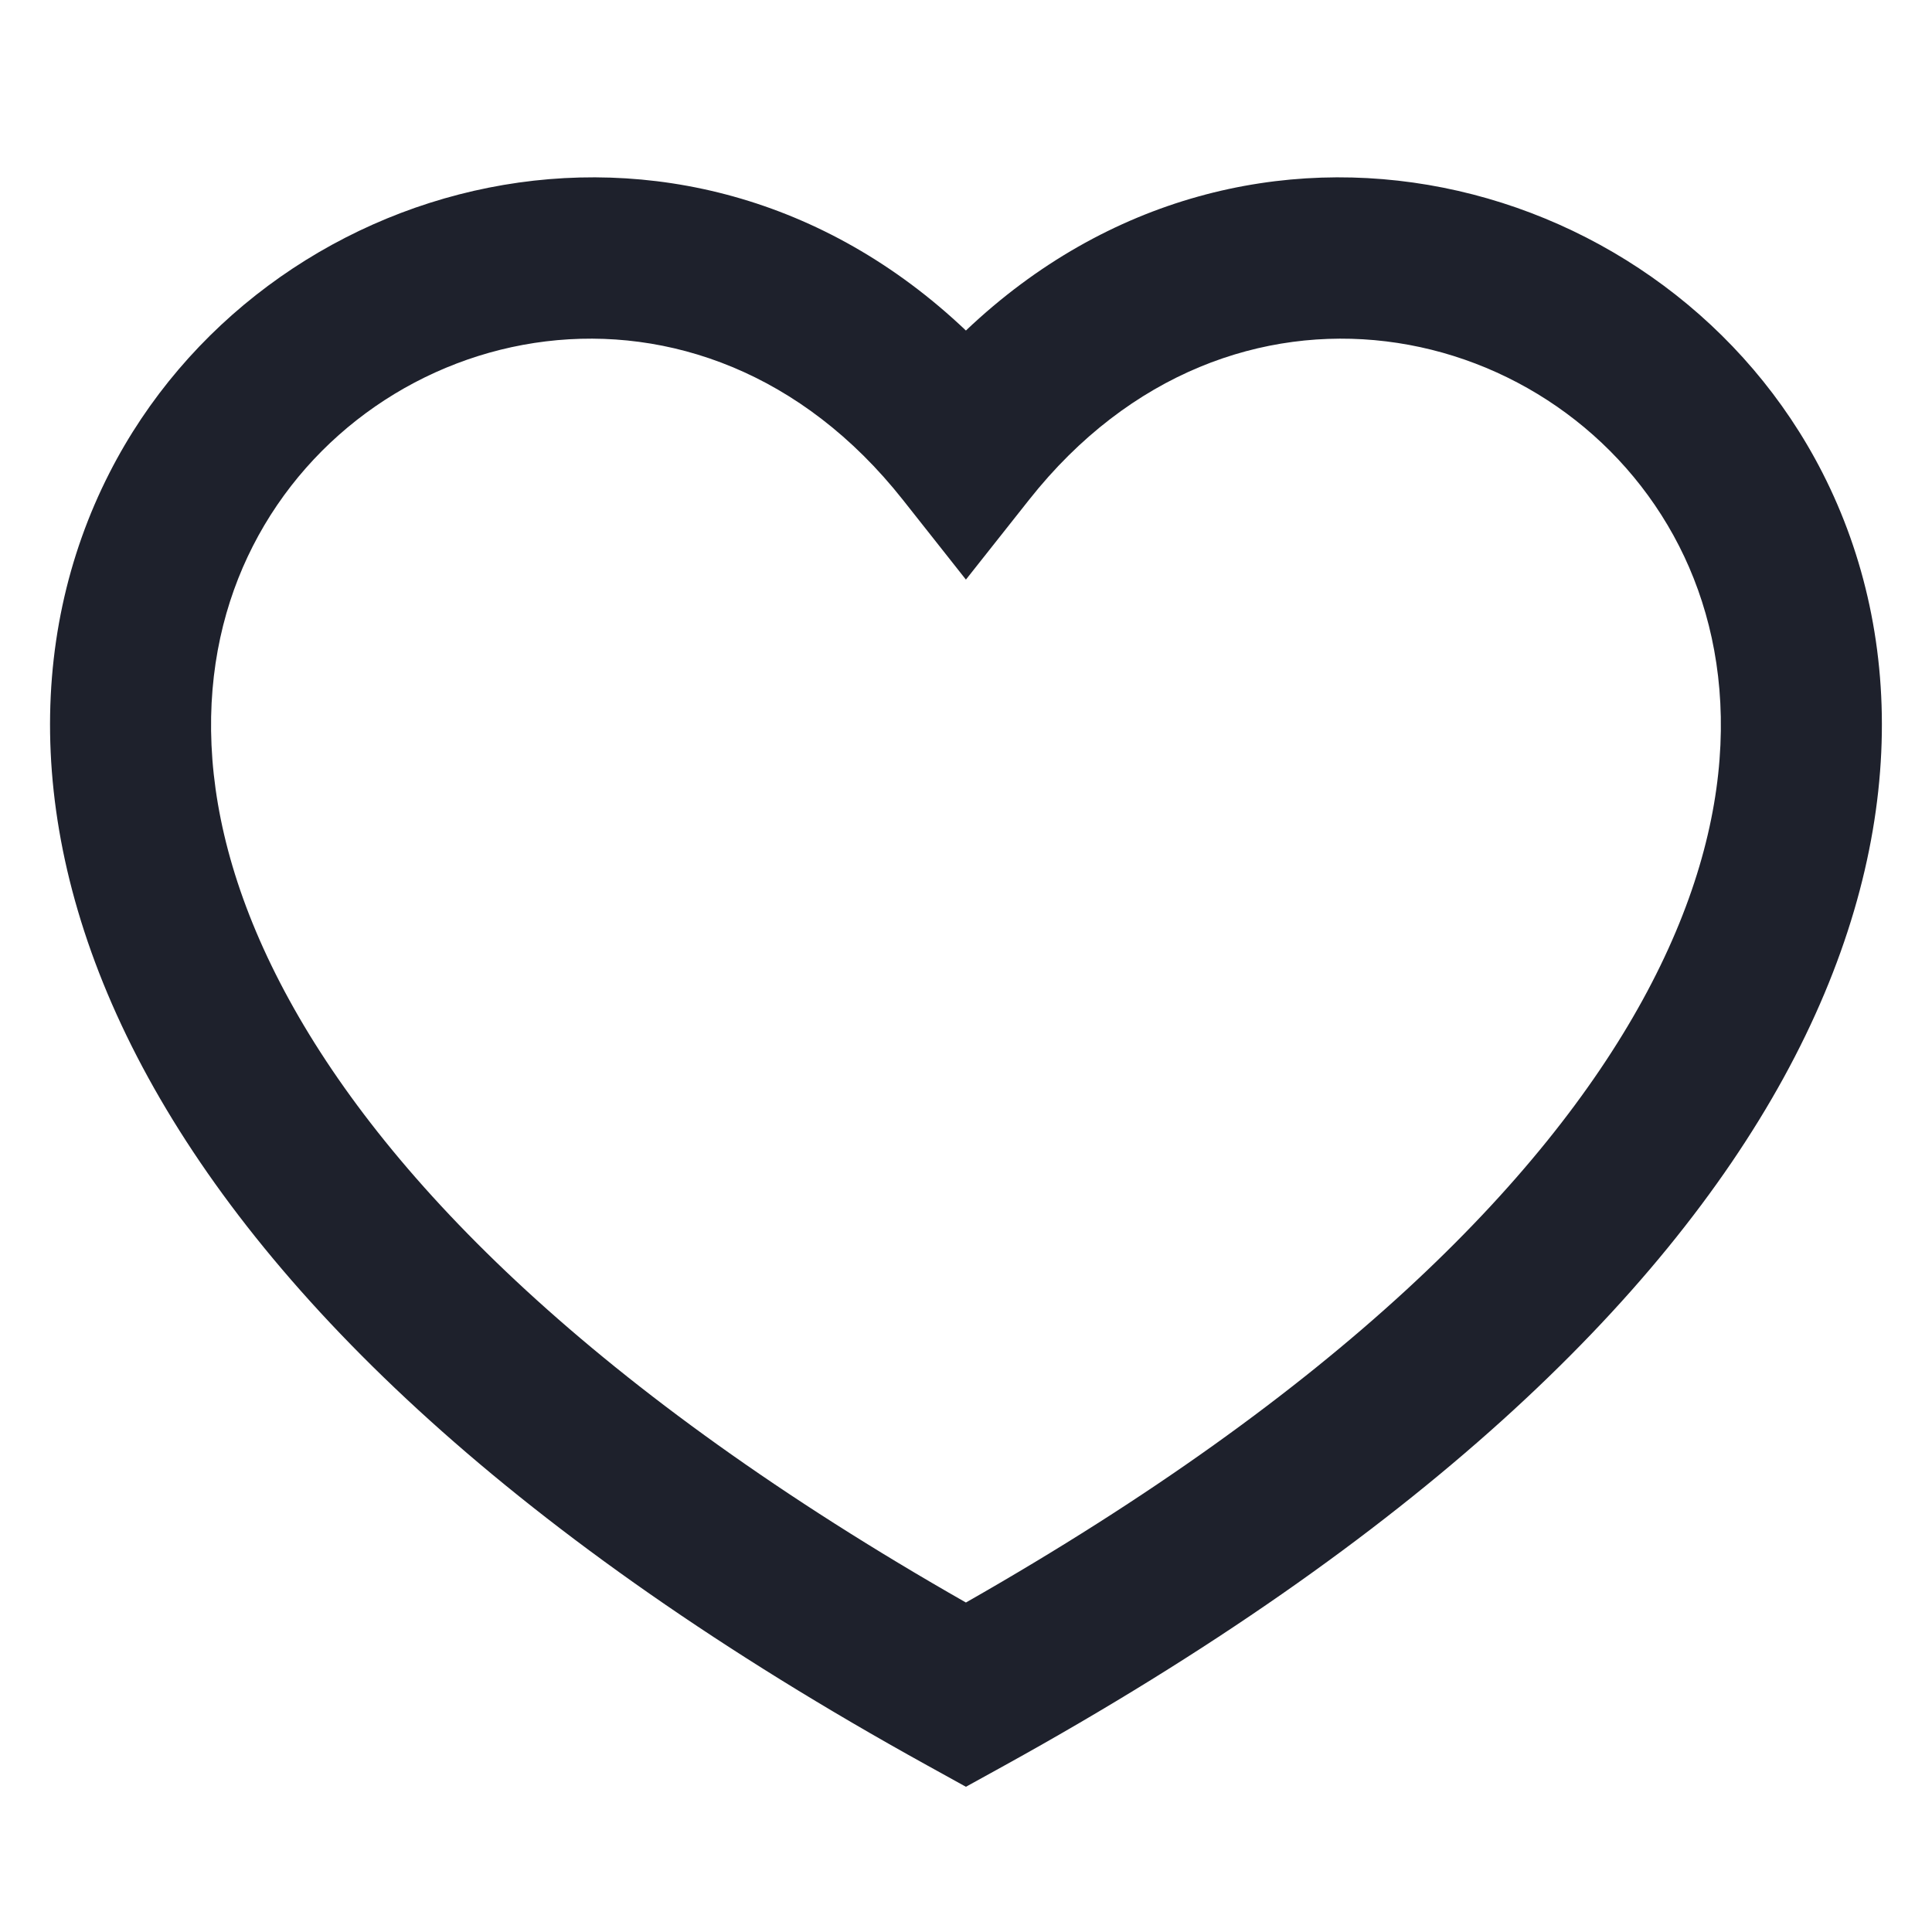
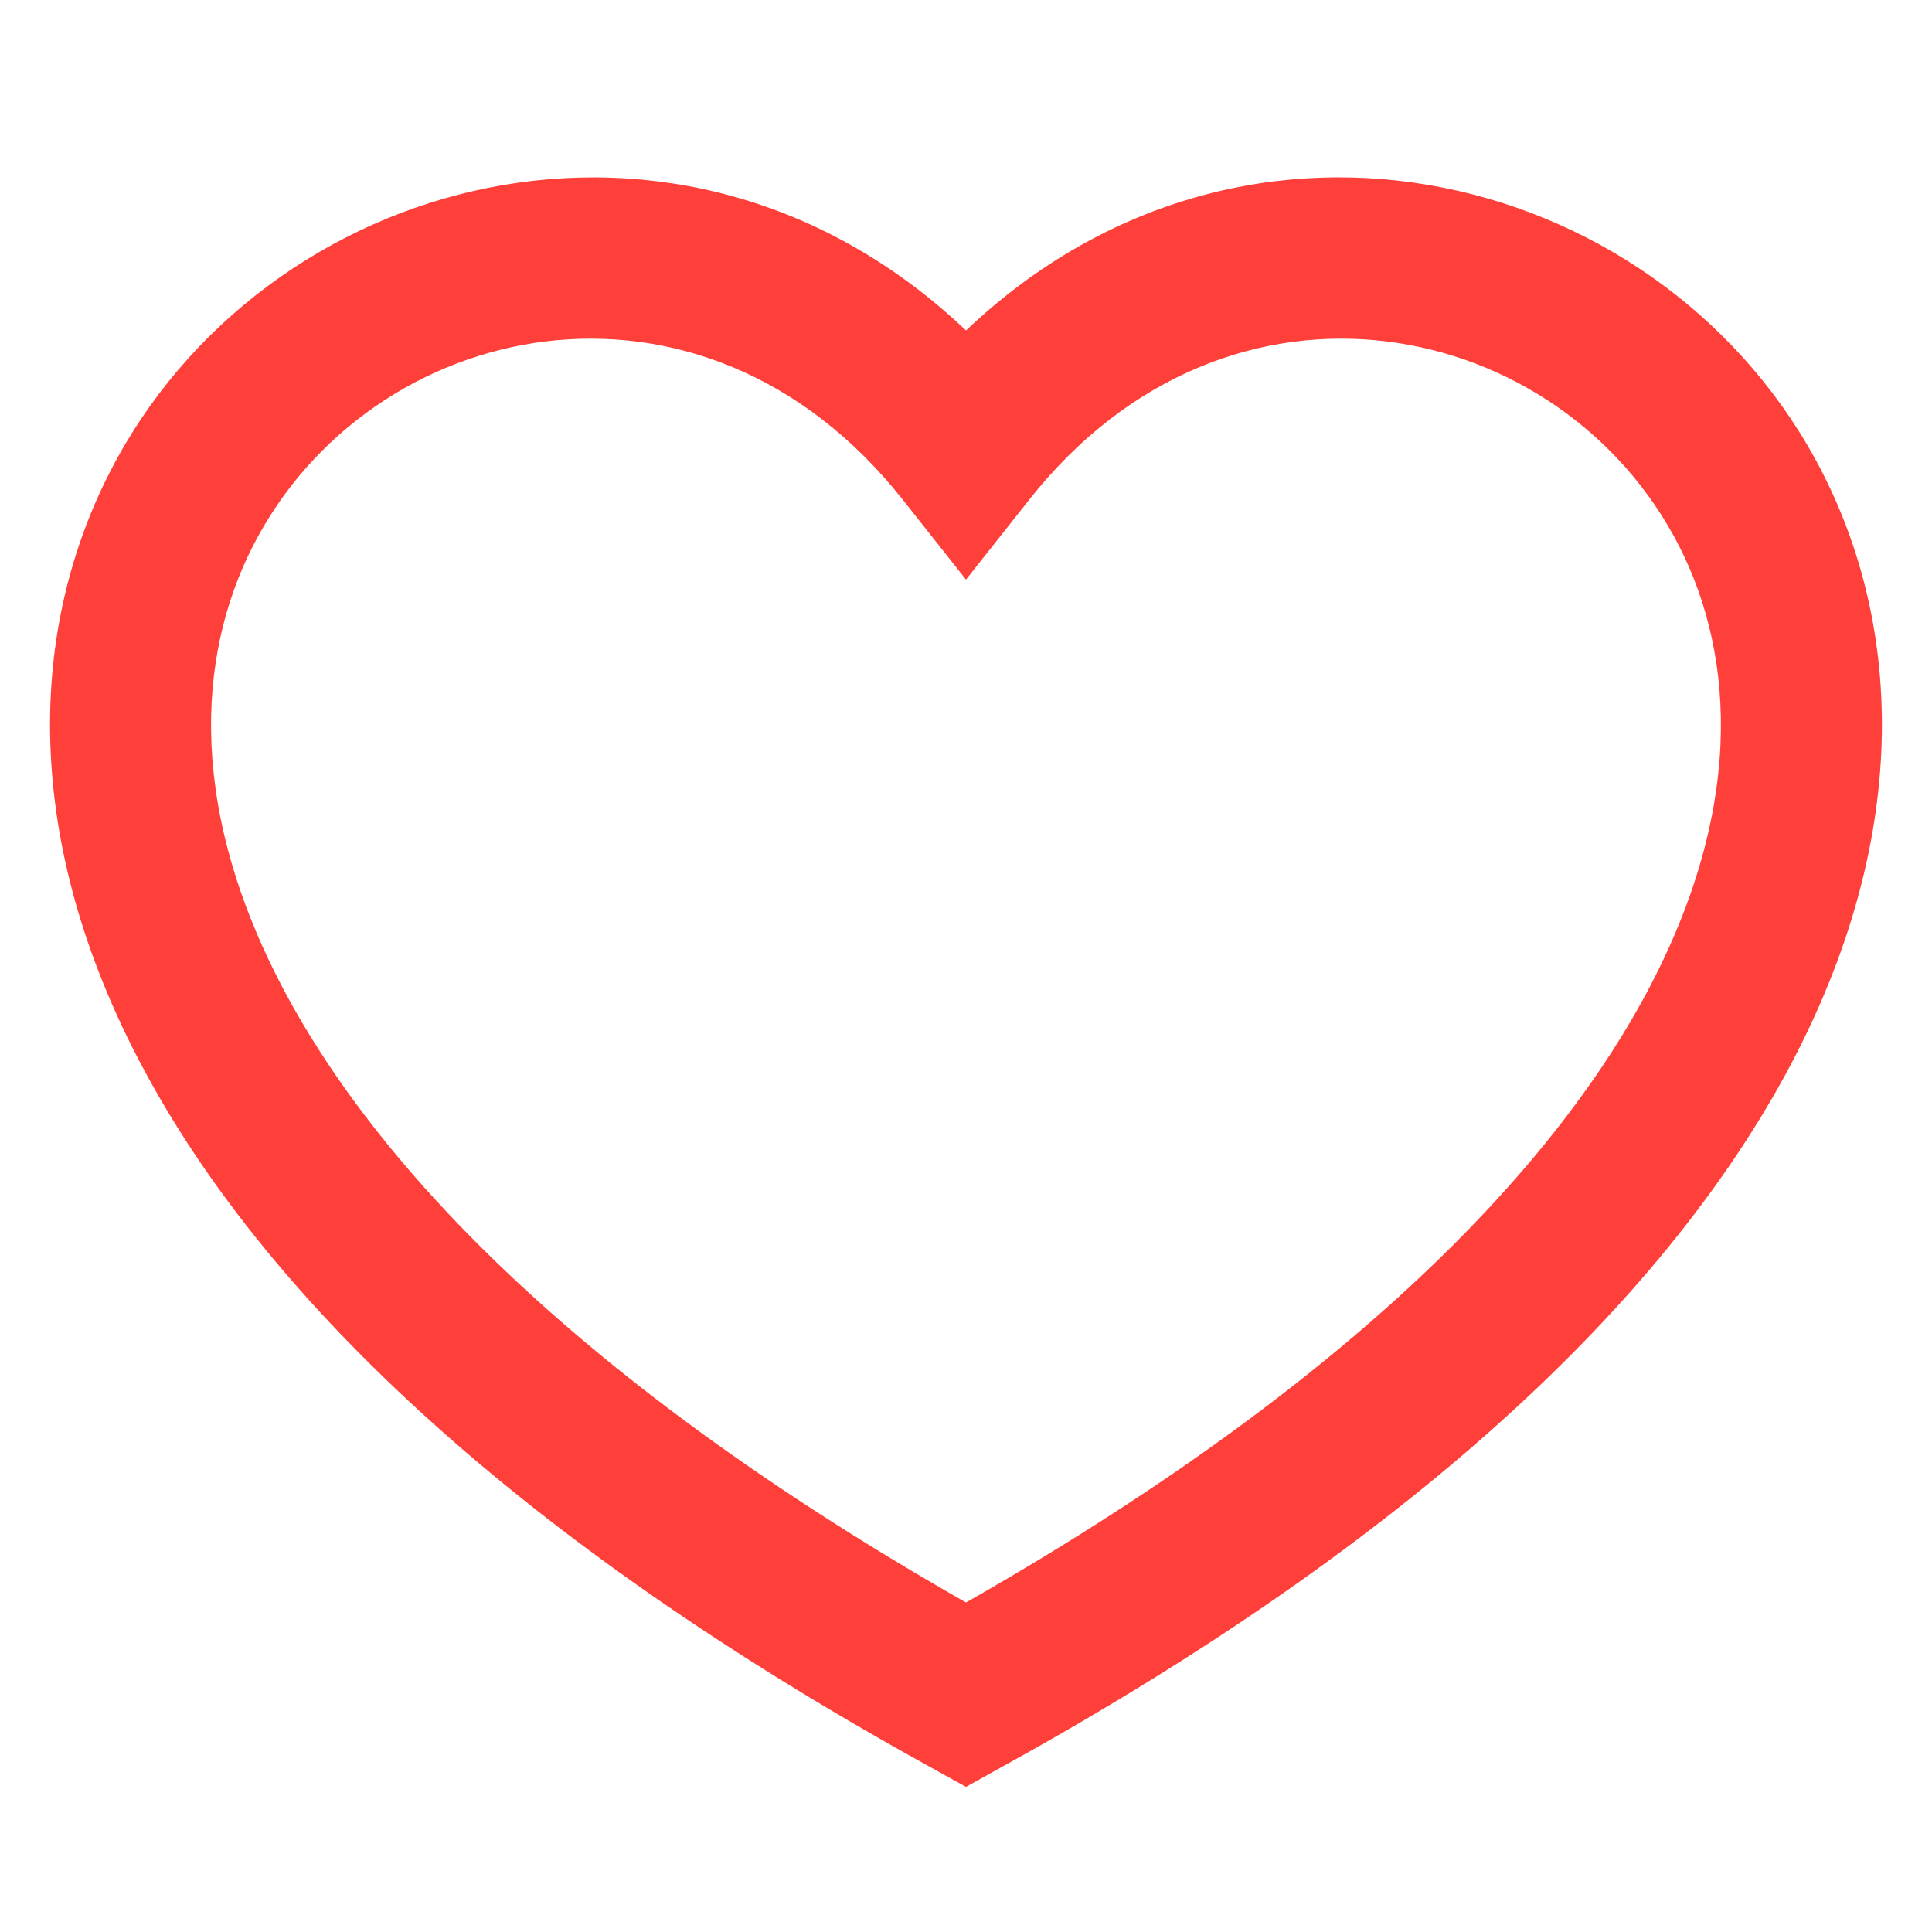
- <svg xmlns="http://www.w3.org/2000/svg" width="24" height="24" viewBox="0 0 24 24" fill="none">
-   <path fill-rule="evenodd" clip-rule="evenodd" d="M11.999 19.907C7.4 17.288 4.835 14.684 3.595 12.425C2.325 10.113 2.436 8.166 3.141 6.784C4.589 3.943 8.706 3.035 11.215 6.208L11.999 7.2L12.784 6.208C15.293 3.035 19.411 3.943 20.859 6.784C21.563 8.166 21.674 10.113 20.404 12.425C19.164 14.684 16.599 17.288 11.999 19.907ZM11.999 4.106C8.47 0.752 3.264 2.138 1.359 5.876C0.313 7.927 0.299 10.578 1.842 13.388C3.371 16.173 6.42 19.113 11.516 21.929L11.999 22.196L12.483 21.929C17.579 19.113 20.628 16.173 22.157 13.388C23.7 10.578 23.686 7.927 22.641 5.876C20.735 2.138 15.529 0.752 11.999 4.106Z" fill="#1E212C" />
+ <svg xmlns="http://www.w3.org/2000/svg" width="16" height="16" viewBox="0 0 16 16" fill="none">
+   <path fill-rule="evenodd" clip-rule="evenodd" d="M8 13.271C4.934 11.525 3.224 9.79 2.397 8.284C1.55 6.742 1.624 5.444 2.094 4.523C3.059 2.629 5.804 2.023 7.477 4.139L8 4.8L8.523 4.139C10.195 2.023 12.941 2.629 13.906 4.523C14.376 5.444 14.449 6.742 13.603 8.284C12.776 9.79 11.066 11.525 8 13.271ZM8 2.737C5.647 0.502 2.176 1.426 0.906 3.917C0.209 5.285 0.199 7.052 1.228 8.925C2.247 10.782 4.28 12.742 7.677 14.619L8 14.798L8.322 14.619C11.72 12.742 13.752 10.782 14.772 8.925C15.8 7.052 15.791 5.285 15.094 3.917C13.824 1.425 10.353 0.502 8 2.737Z" fill="#FF3F3A" />
</svg>
